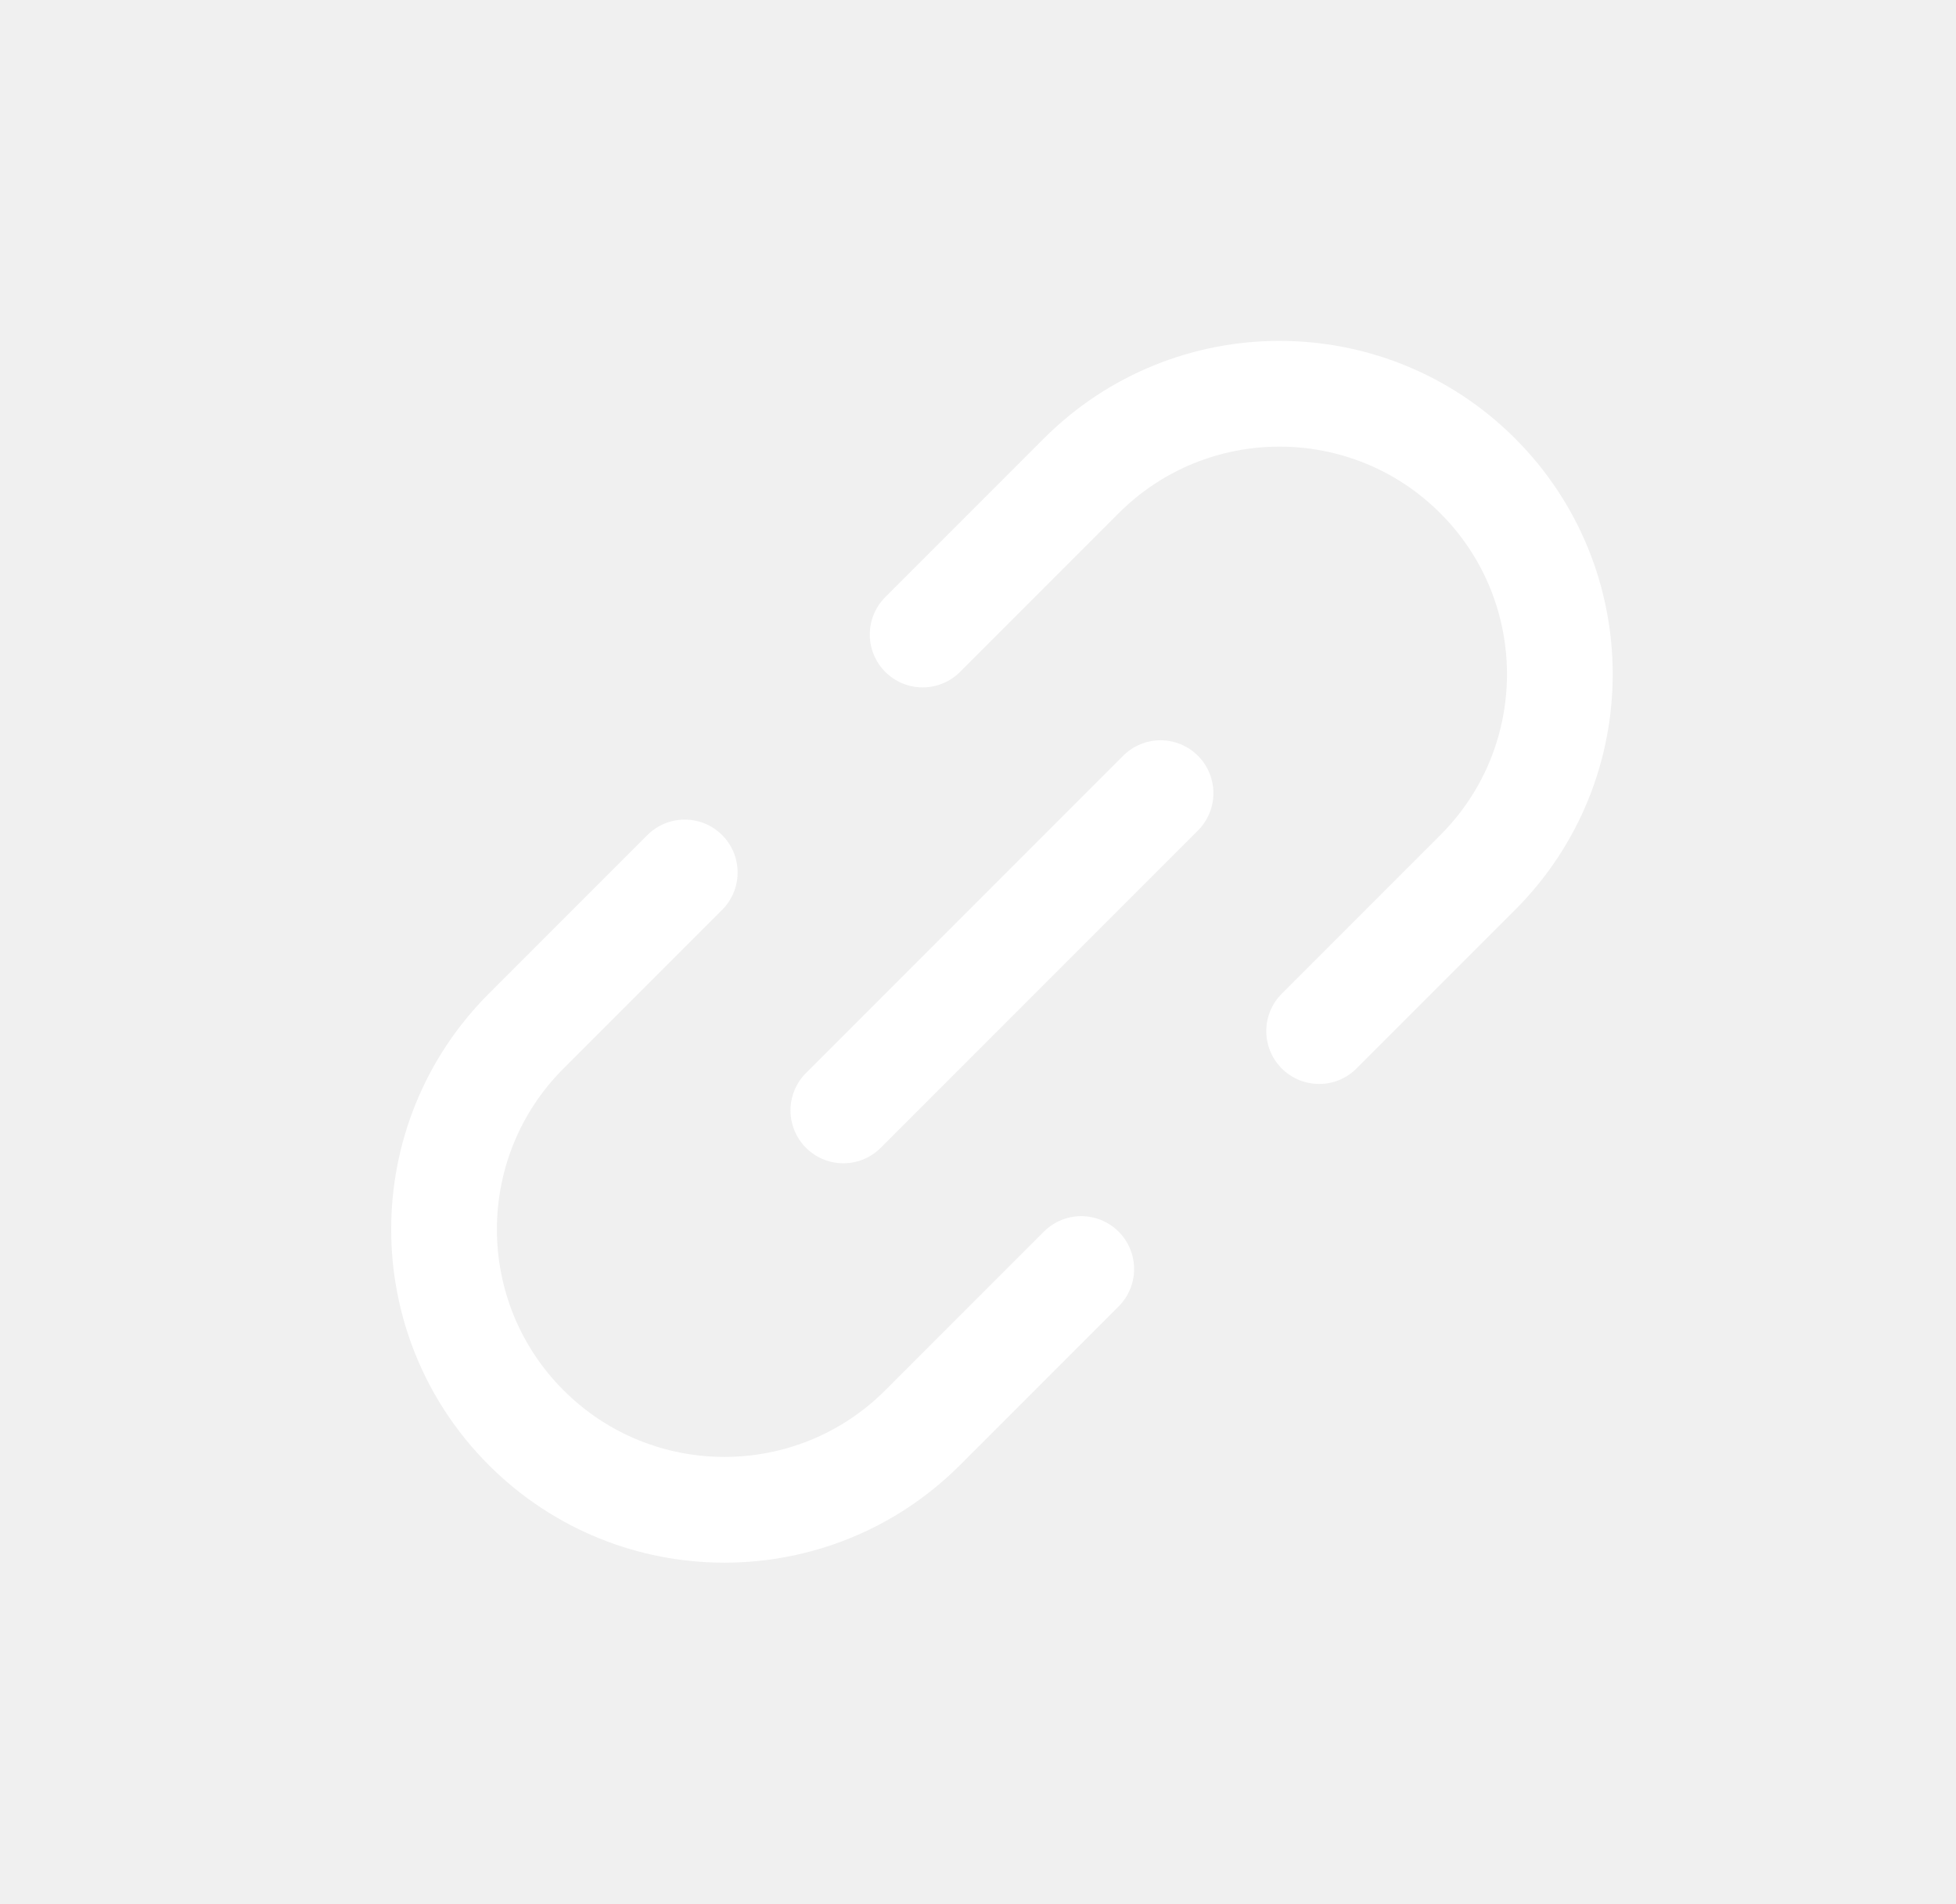
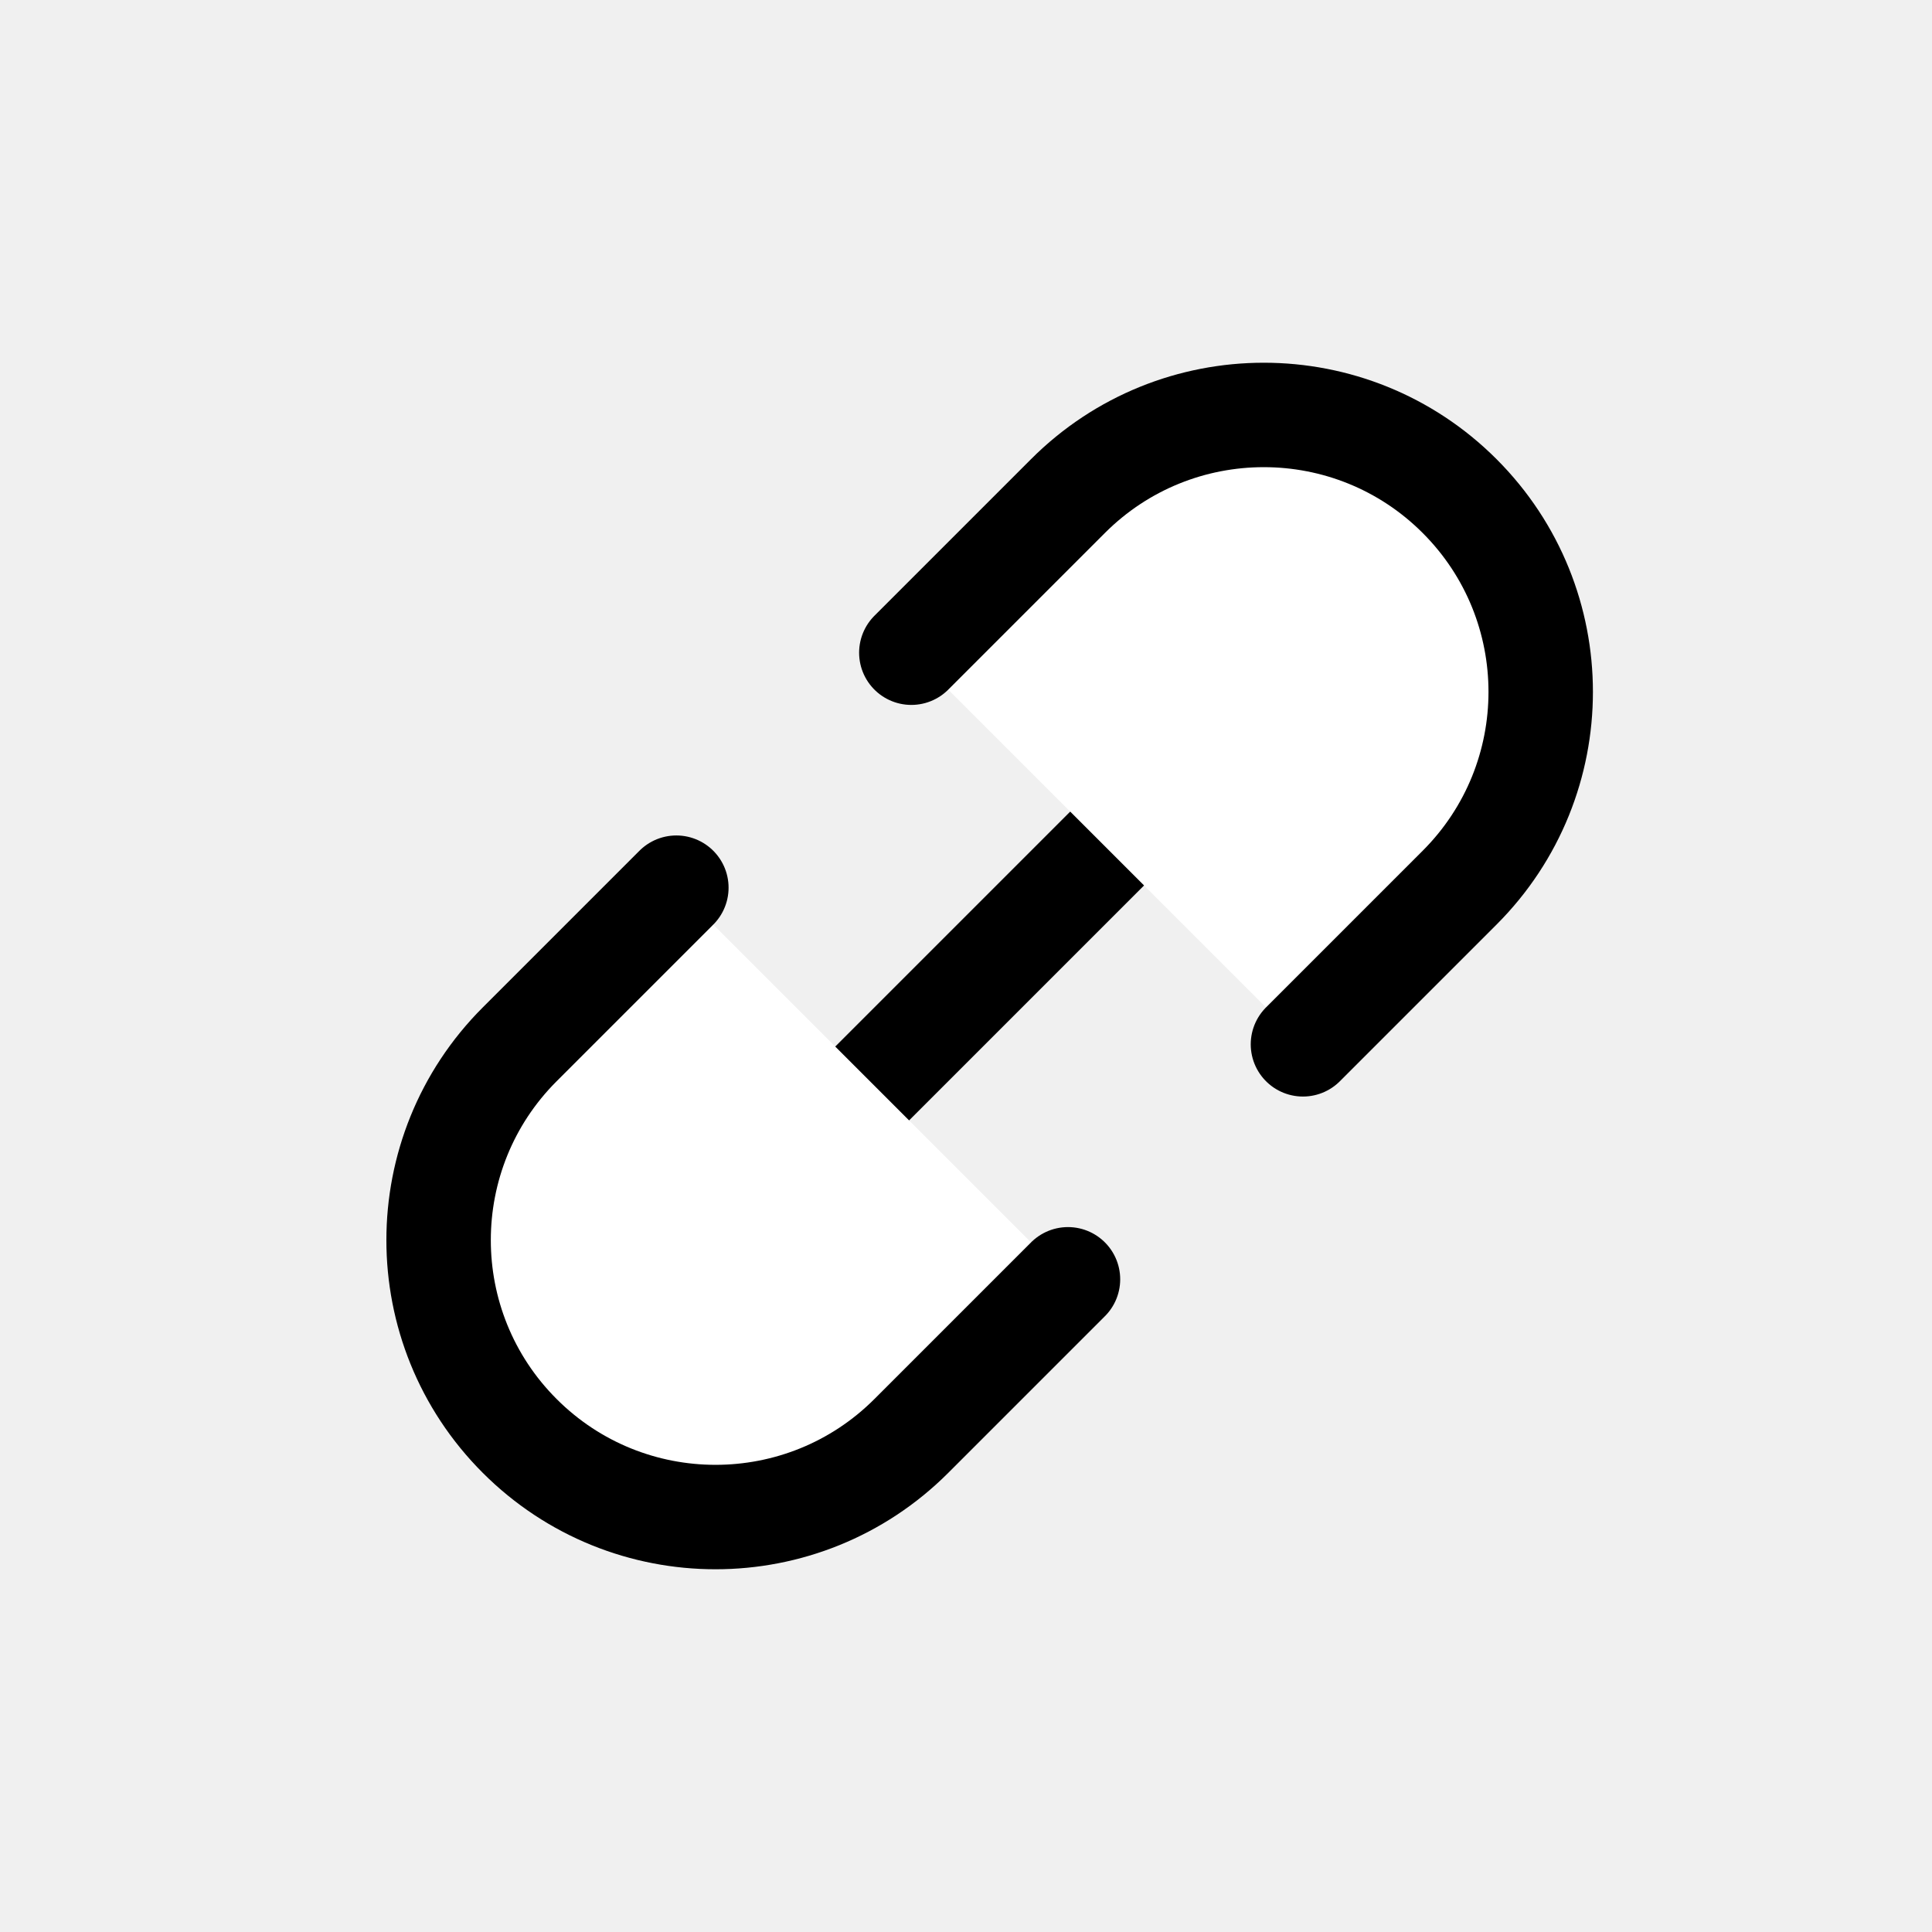
- <svg xmlns="http://www.w3.org/2000/svg" width="37" height="36" viewBox="0 0 37 36" fill="none">
-   <path d="M21.953 15L15.953 21" stroke="white" stroke-width="2" stroke-linecap="round" stroke-linejoin="round" />
-   <path d="M24.953 19.5L27.953 16.5C30.024 14.429 30.024 11.071 27.953 9V9C25.882 6.929 22.524 6.929 20.453 9L17.453 12M12.953 16.5L9.953 19.5C7.882 21.571 7.882 24.929 9.953 27V27C12.024 29.071 15.382 29.071 17.453 27L20.453 24" stroke="white" stroke-width="2" stroke-linecap="round" />
+ <svg xmlns="http://www.w3.org/2000/svg" width="41" height="41" viewBox="0 0 37 36" fill="white">
+   <path d="M21.953 15L15.953 21" stroke="black" stroke-width="2" stroke-linecap="round" stroke-linejoin="round" />
+   <path d="M24.953 19.5L27.953 16.5C30.024 14.429 30.024 11.071 27.953 9V9C25.882 6.929 22.524 6.929 20.453 9L17.453 12M12.953 16.5L9.953 19.5C7.882 21.571 7.882 24.929 9.953 27V27C12.024 29.071 15.382 29.071 17.453 27L20.453 24" stroke="black" stroke-width="2" stroke-linecap="round" />
</svg>
